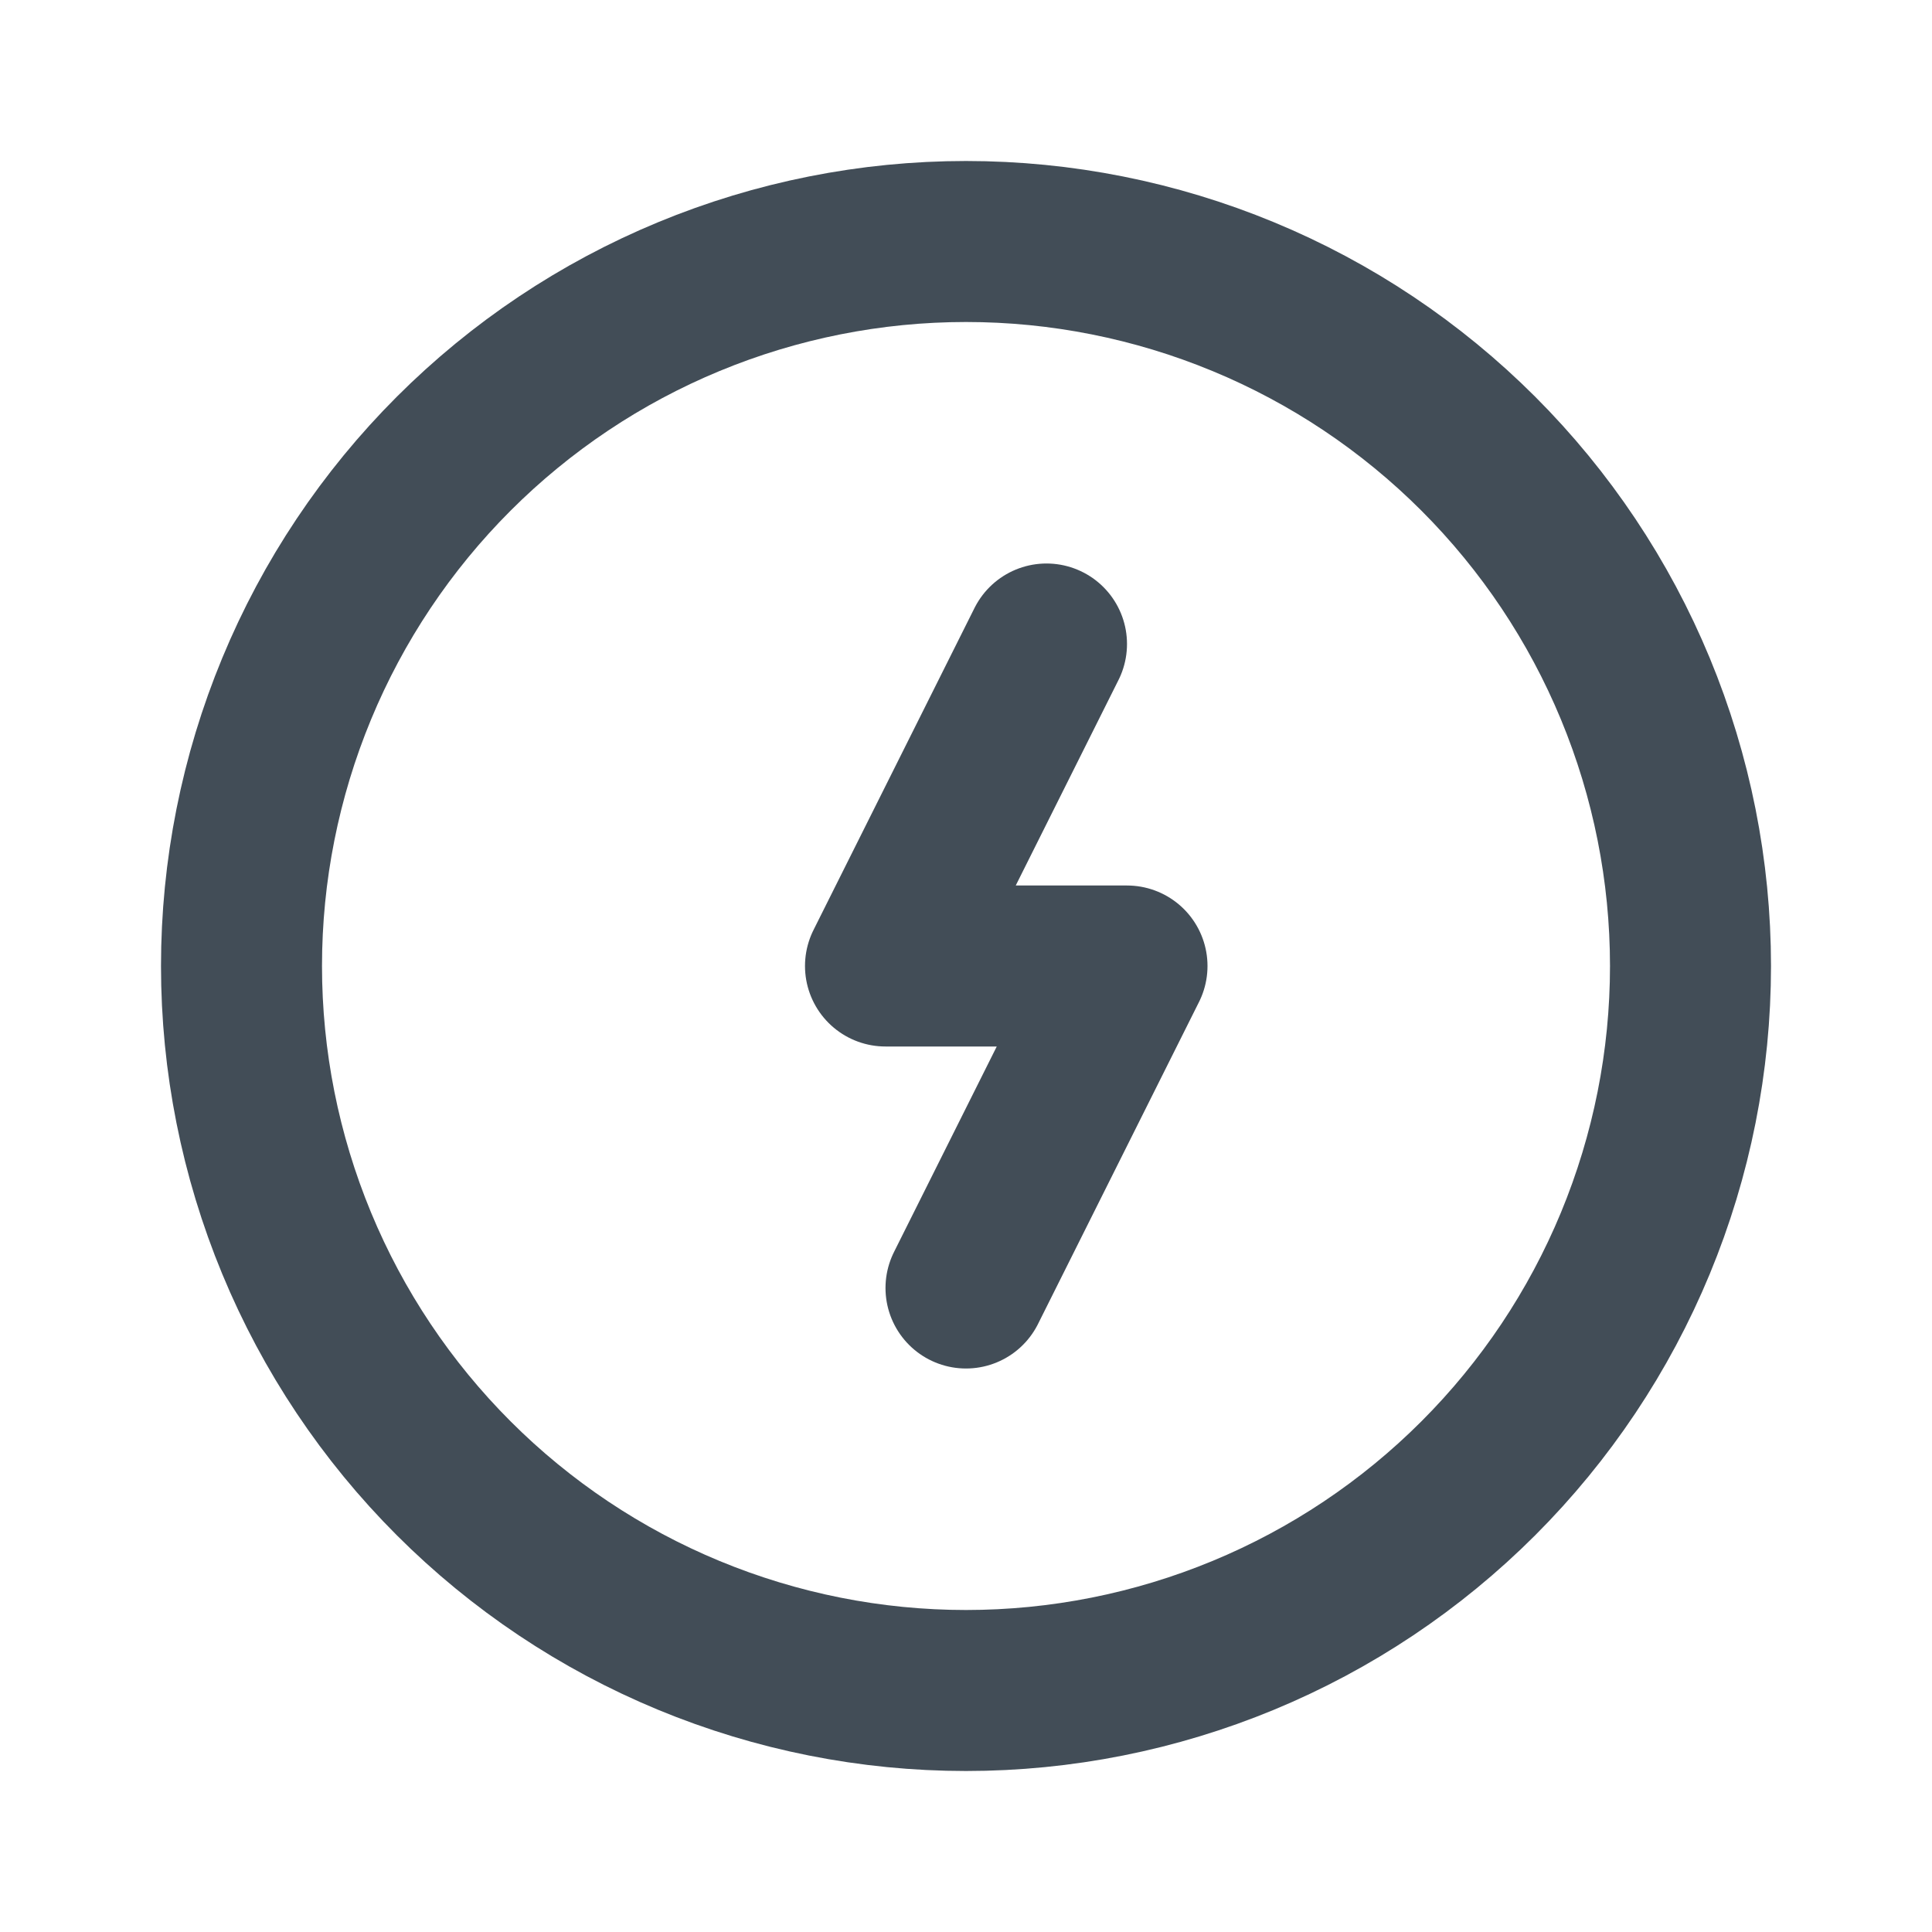
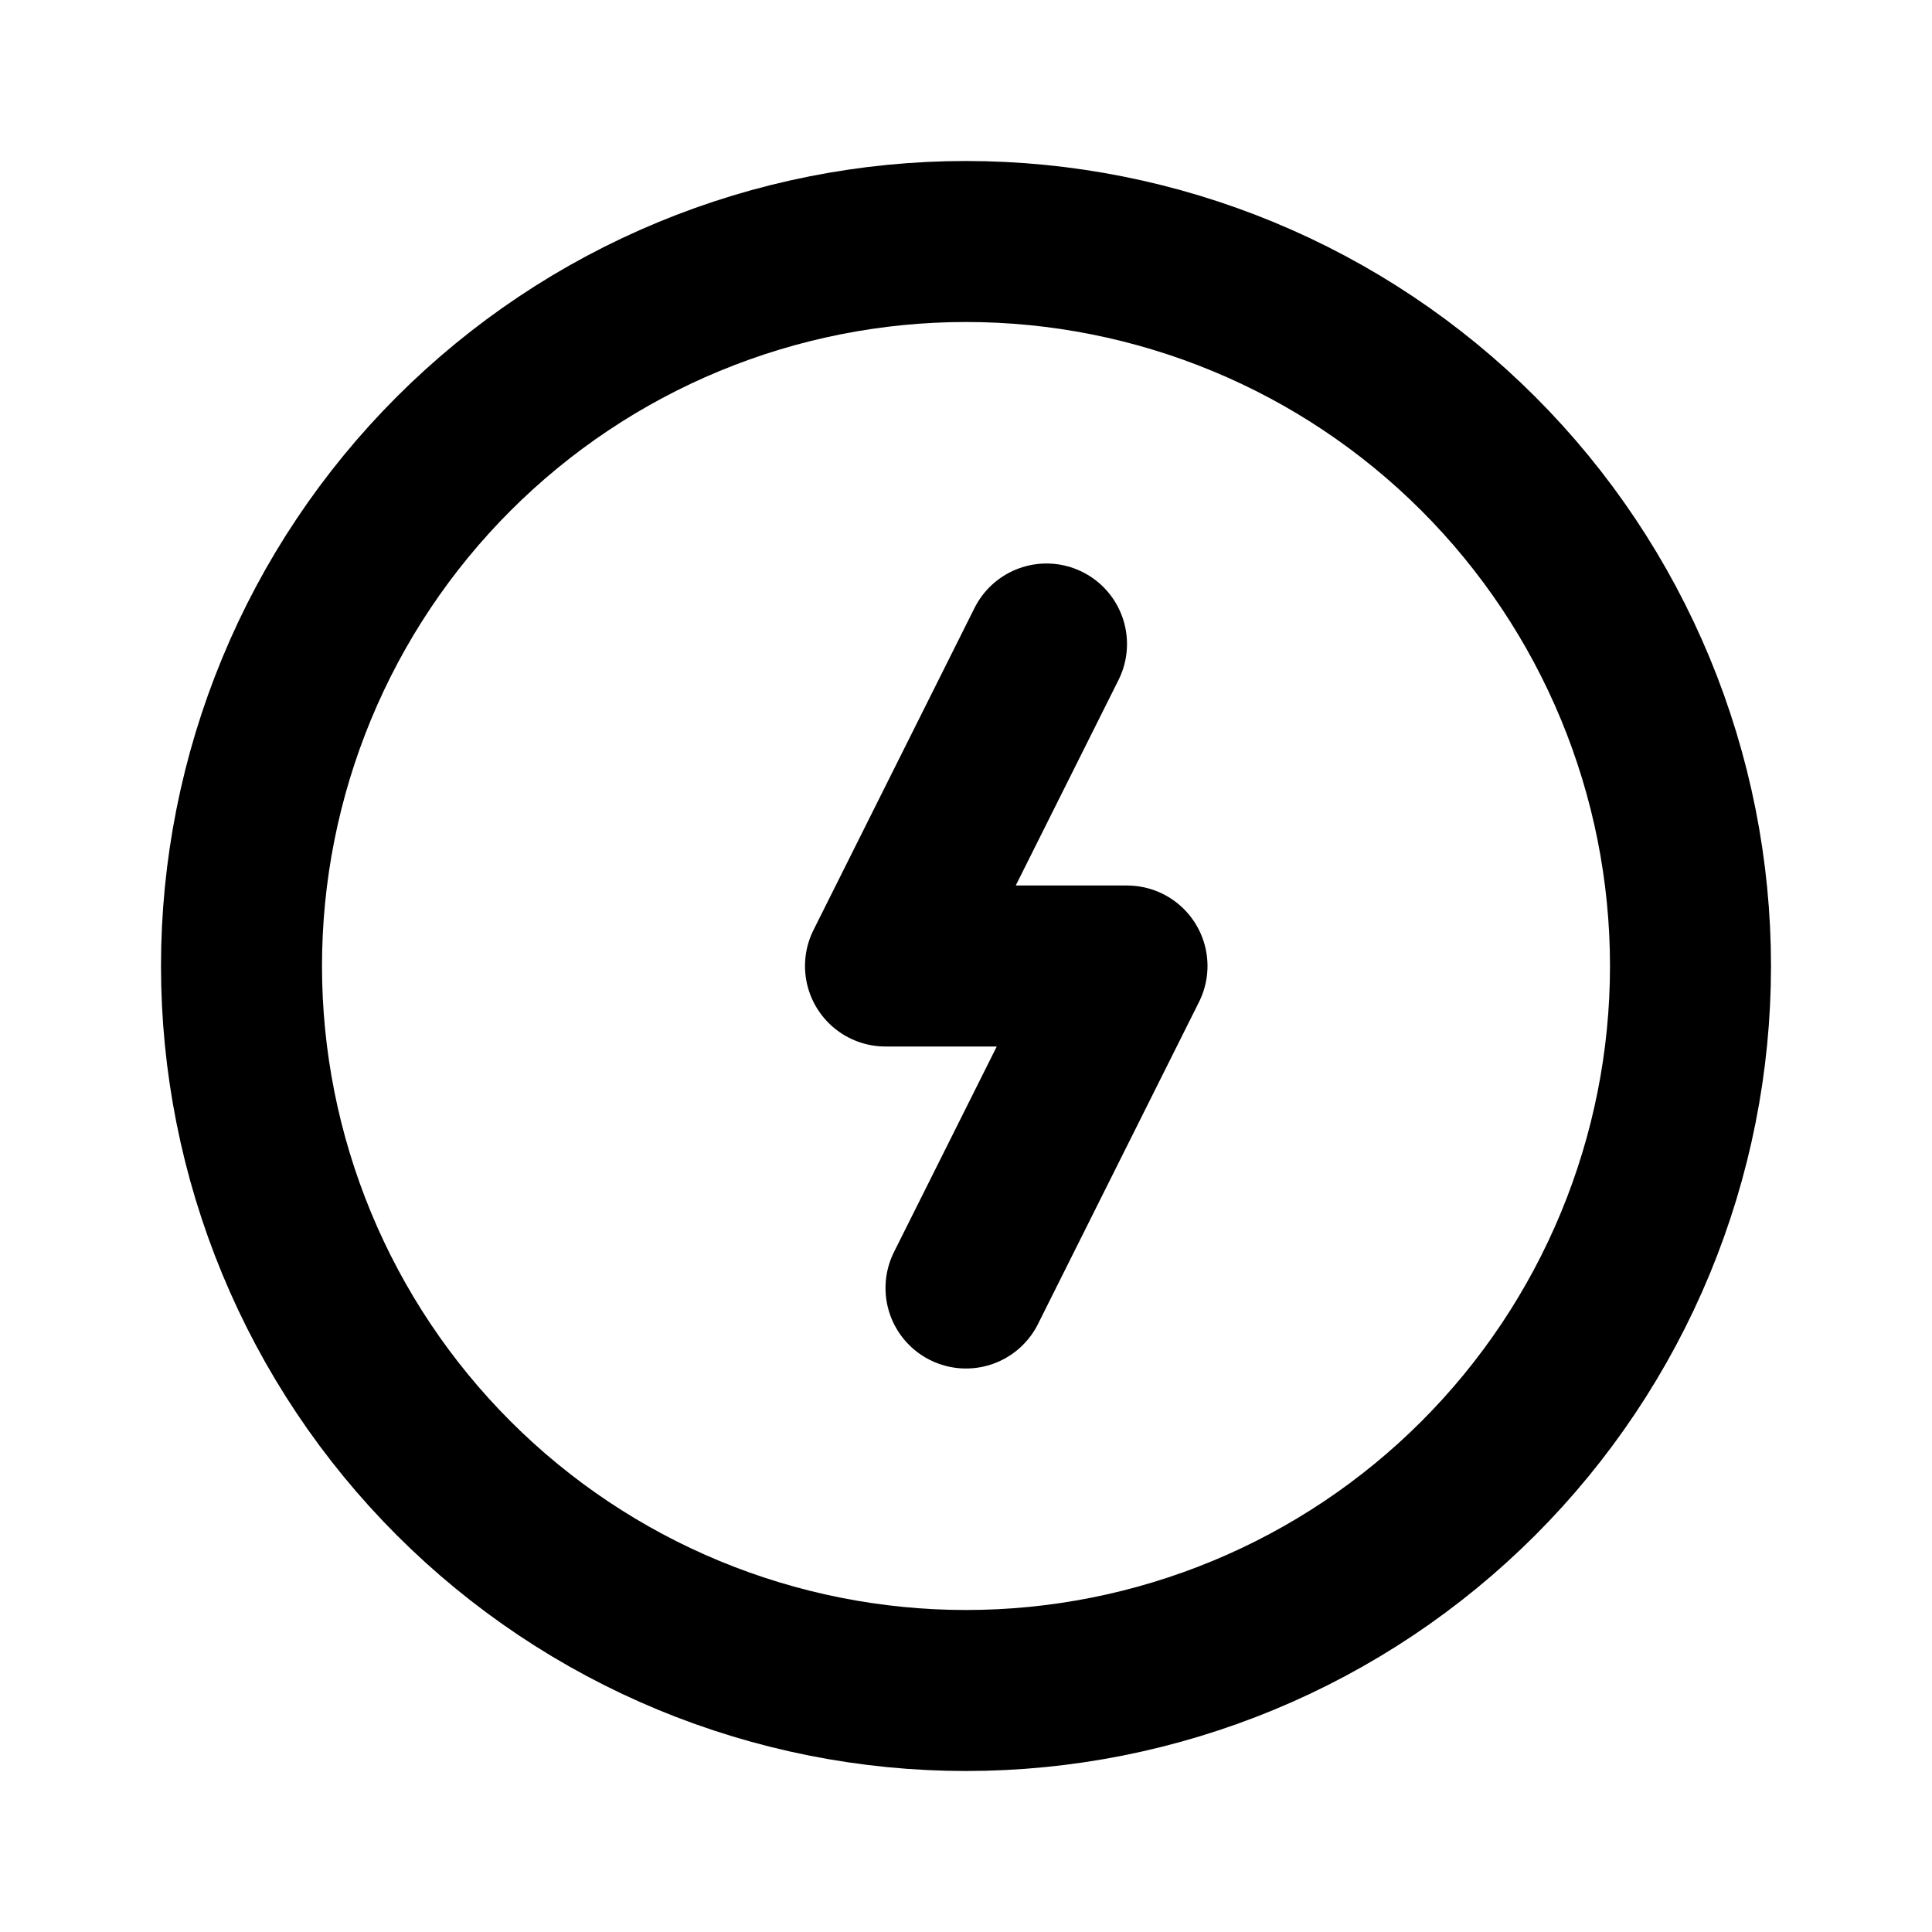
<svg xmlns="http://www.w3.org/2000/svg" width="24" height="24" viewBox="0 0 24 24" fill="none">
-   <path d="M3 12C3 13.182 3.233 14.352 3.685 15.444C4.137 16.536 4.8 17.528 5.636 18.364C6.472 19.2 7.464 19.863 8.556 20.315C9.648 20.767 10.818 21 12 21C13.182 21 14.352 20.767 15.444 20.315C16.536 19.863 17.528 19.2 18.364 18.364C19.2 17.528 19.863 16.536 20.315 15.444C20.767 14.352 21 13.182 21 12C21 10.818 20.767 9.648 20.315 8.556C19.863 7.464 19.2 6.472 18.364 5.636C17.528 4.8 16.536 4.137 15.444 3.685C14.352 3.233 13.182 3 12 3C10.818 3 9.648 3.233 8.556 3.685C7.464 4.137 6.472 4.8 5.636 5.636C4.8 6.472 4.137 7.464 3.685 8.556C3.233 9.648 3 10.818 3 12Z" stroke="#424D57" stroke-width="2" stroke-linecap="round" stroke-linejoin="round" />
-   <path d="M13 8L11 12H14L12 16" stroke="#424D57" stroke-width="2" stroke-linecap="round" stroke-linejoin="round" />
+   <path d="M3 12C3 13.182 3.233 14.352 3.685 15.444C4.137 16.536 4.8 17.528 5.636 18.364C6.472 19.2 7.464 19.863 8.556 20.315C9.648 20.767 10.818 21 12 21C13.182 21 14.352 20.767 15.444 20.315C16.536 19.863 17.528 19.2 18.364 18.364C19.2 17.528 19.863 16.536 20.315 15.444C20.767 14.352 21 13.182 21 12C21 10.818 20.767 9.648 20.315 8.556C19.863 7.464 19.2 6.472 18.364 5.636C17.528 4.8 16.536 4.137 15.444 3.685C14.352 3.233 13.182 3 12 3C10.818 3 9.648 3.233 8.556 3.685C7.464 4.137 6.472 4.8 5.636 5.636C4.8 6.472 4.137 7.464 3.685 8.556C3.233 9.648 3 10.818 3 12Z" stroke="black" stroke-width="2" stroke-linecap="round" stroke-linejoin="round" />
+   <path d="M13 8L11 12H14L12 16" stroke="black" stroke-width="2" stroke-linecap="round" stroke-linejoin="round" />
</svg>
